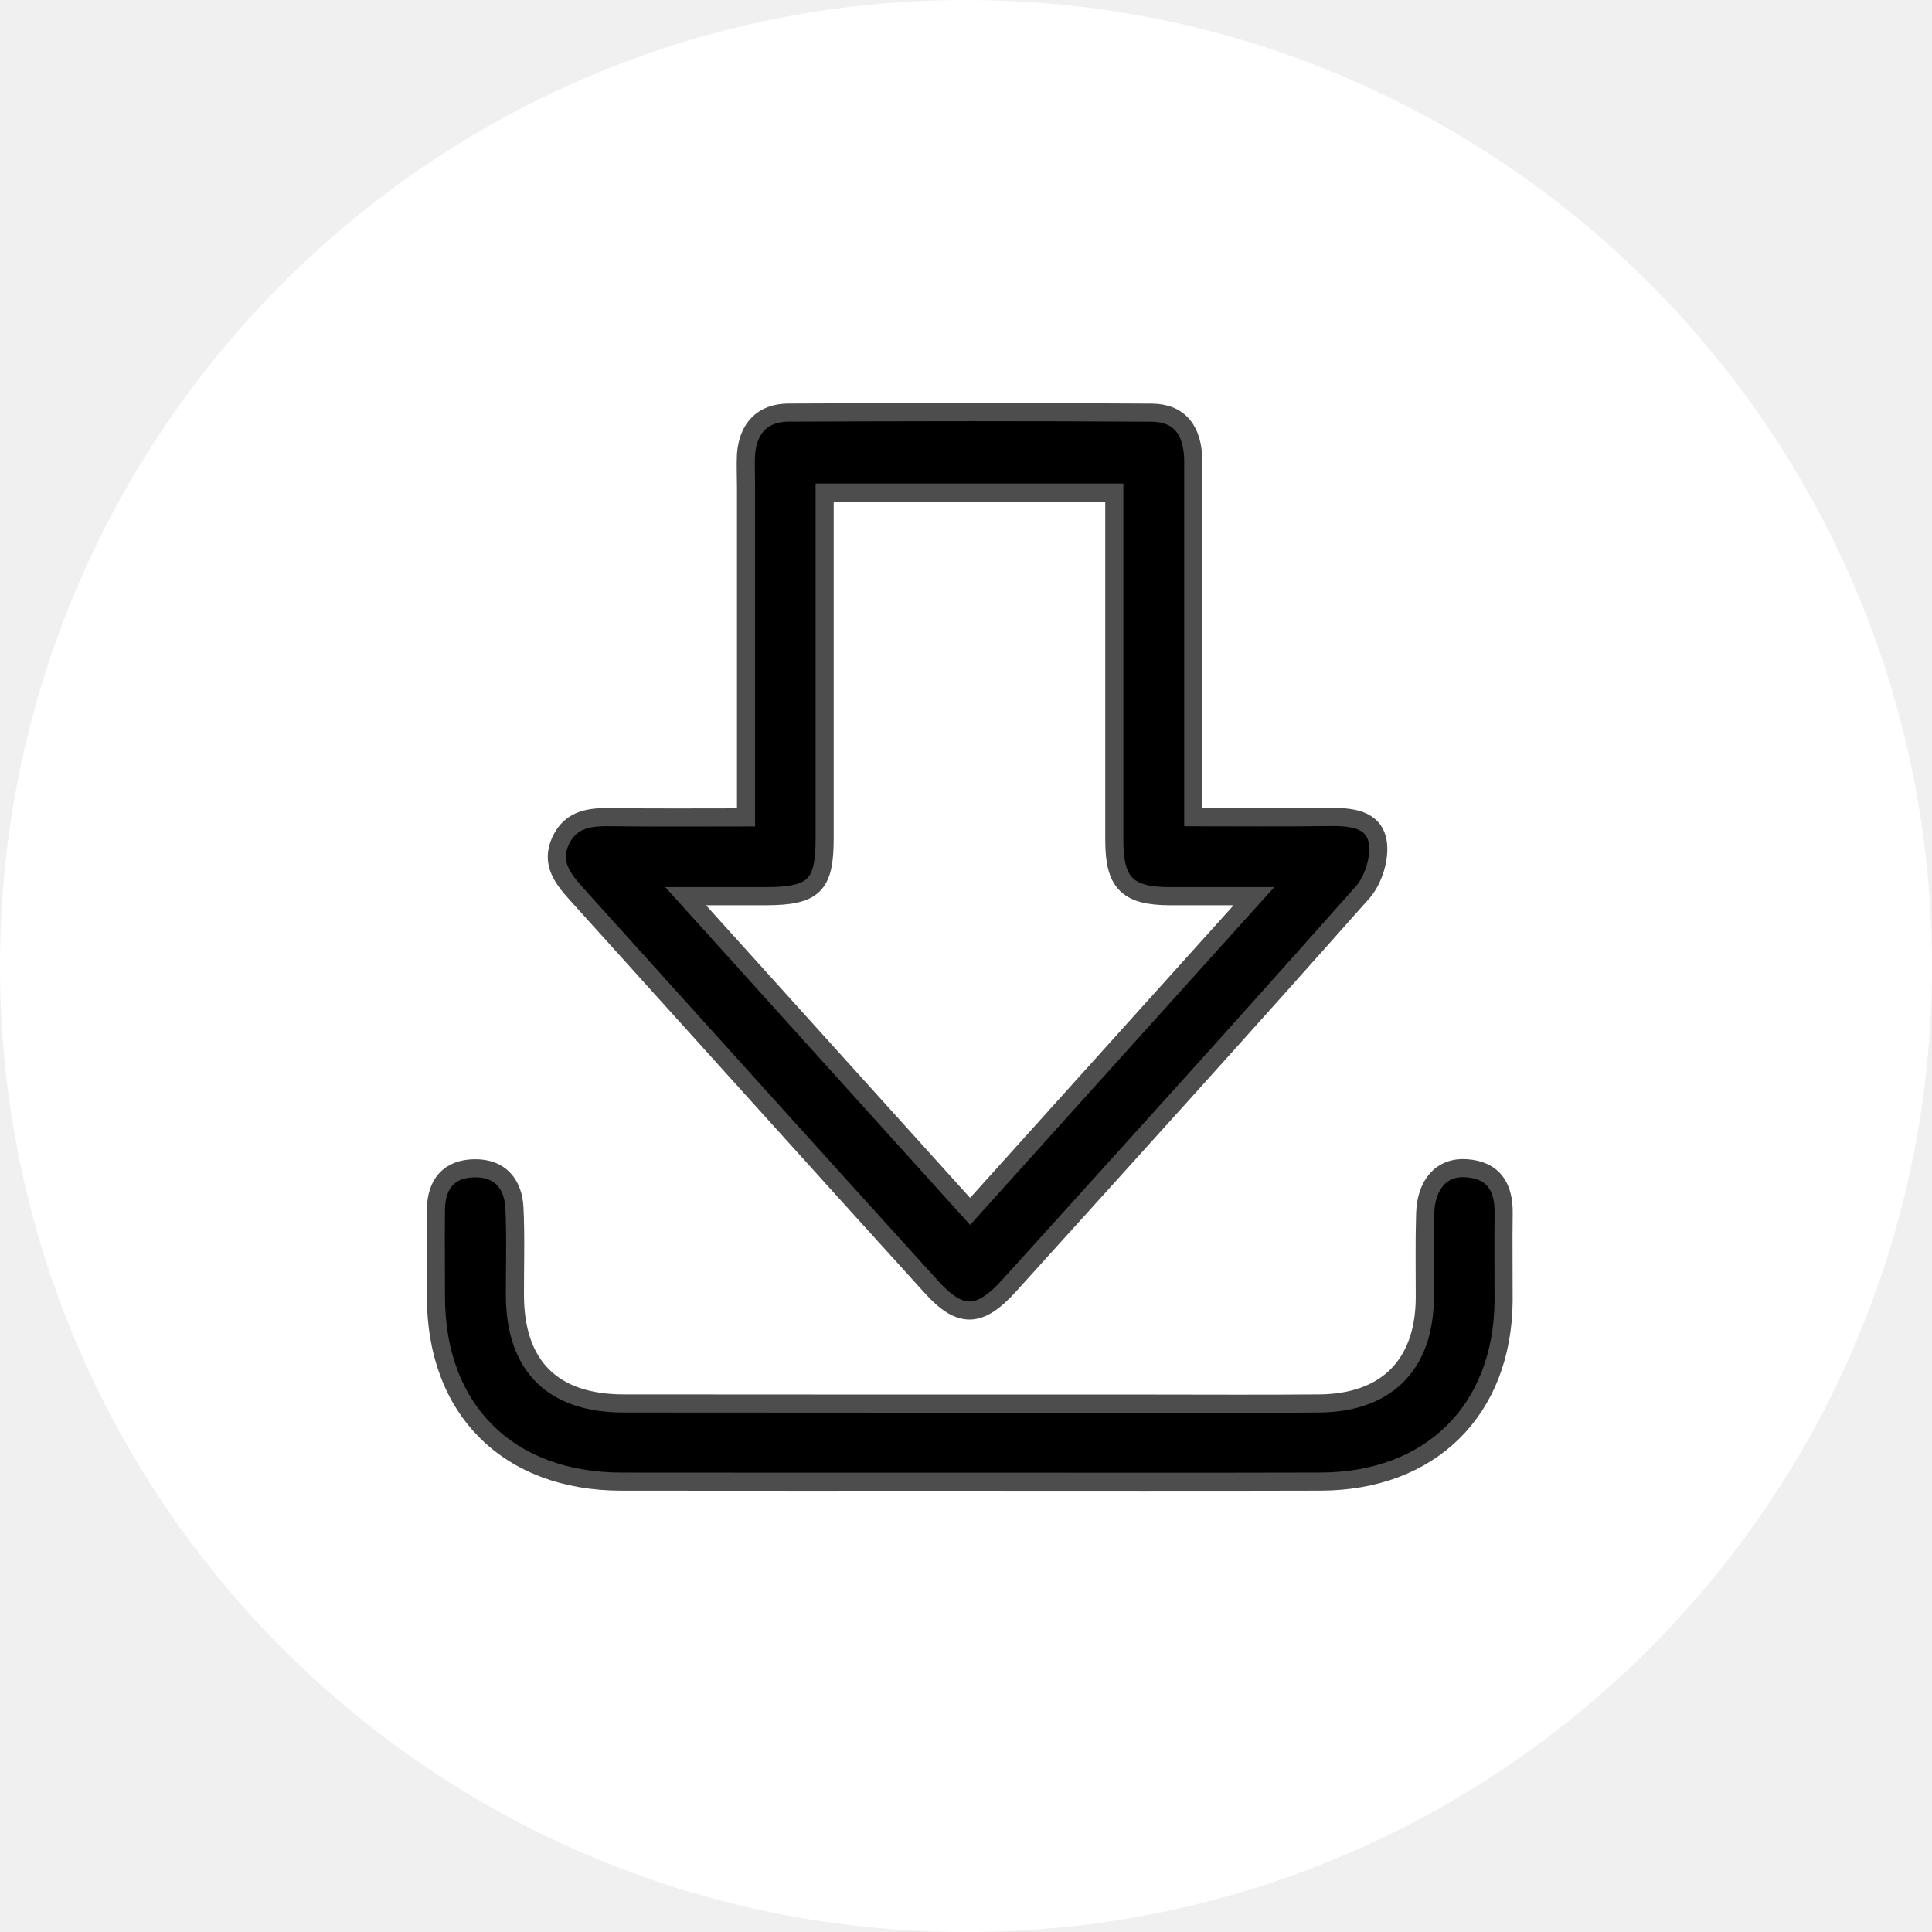
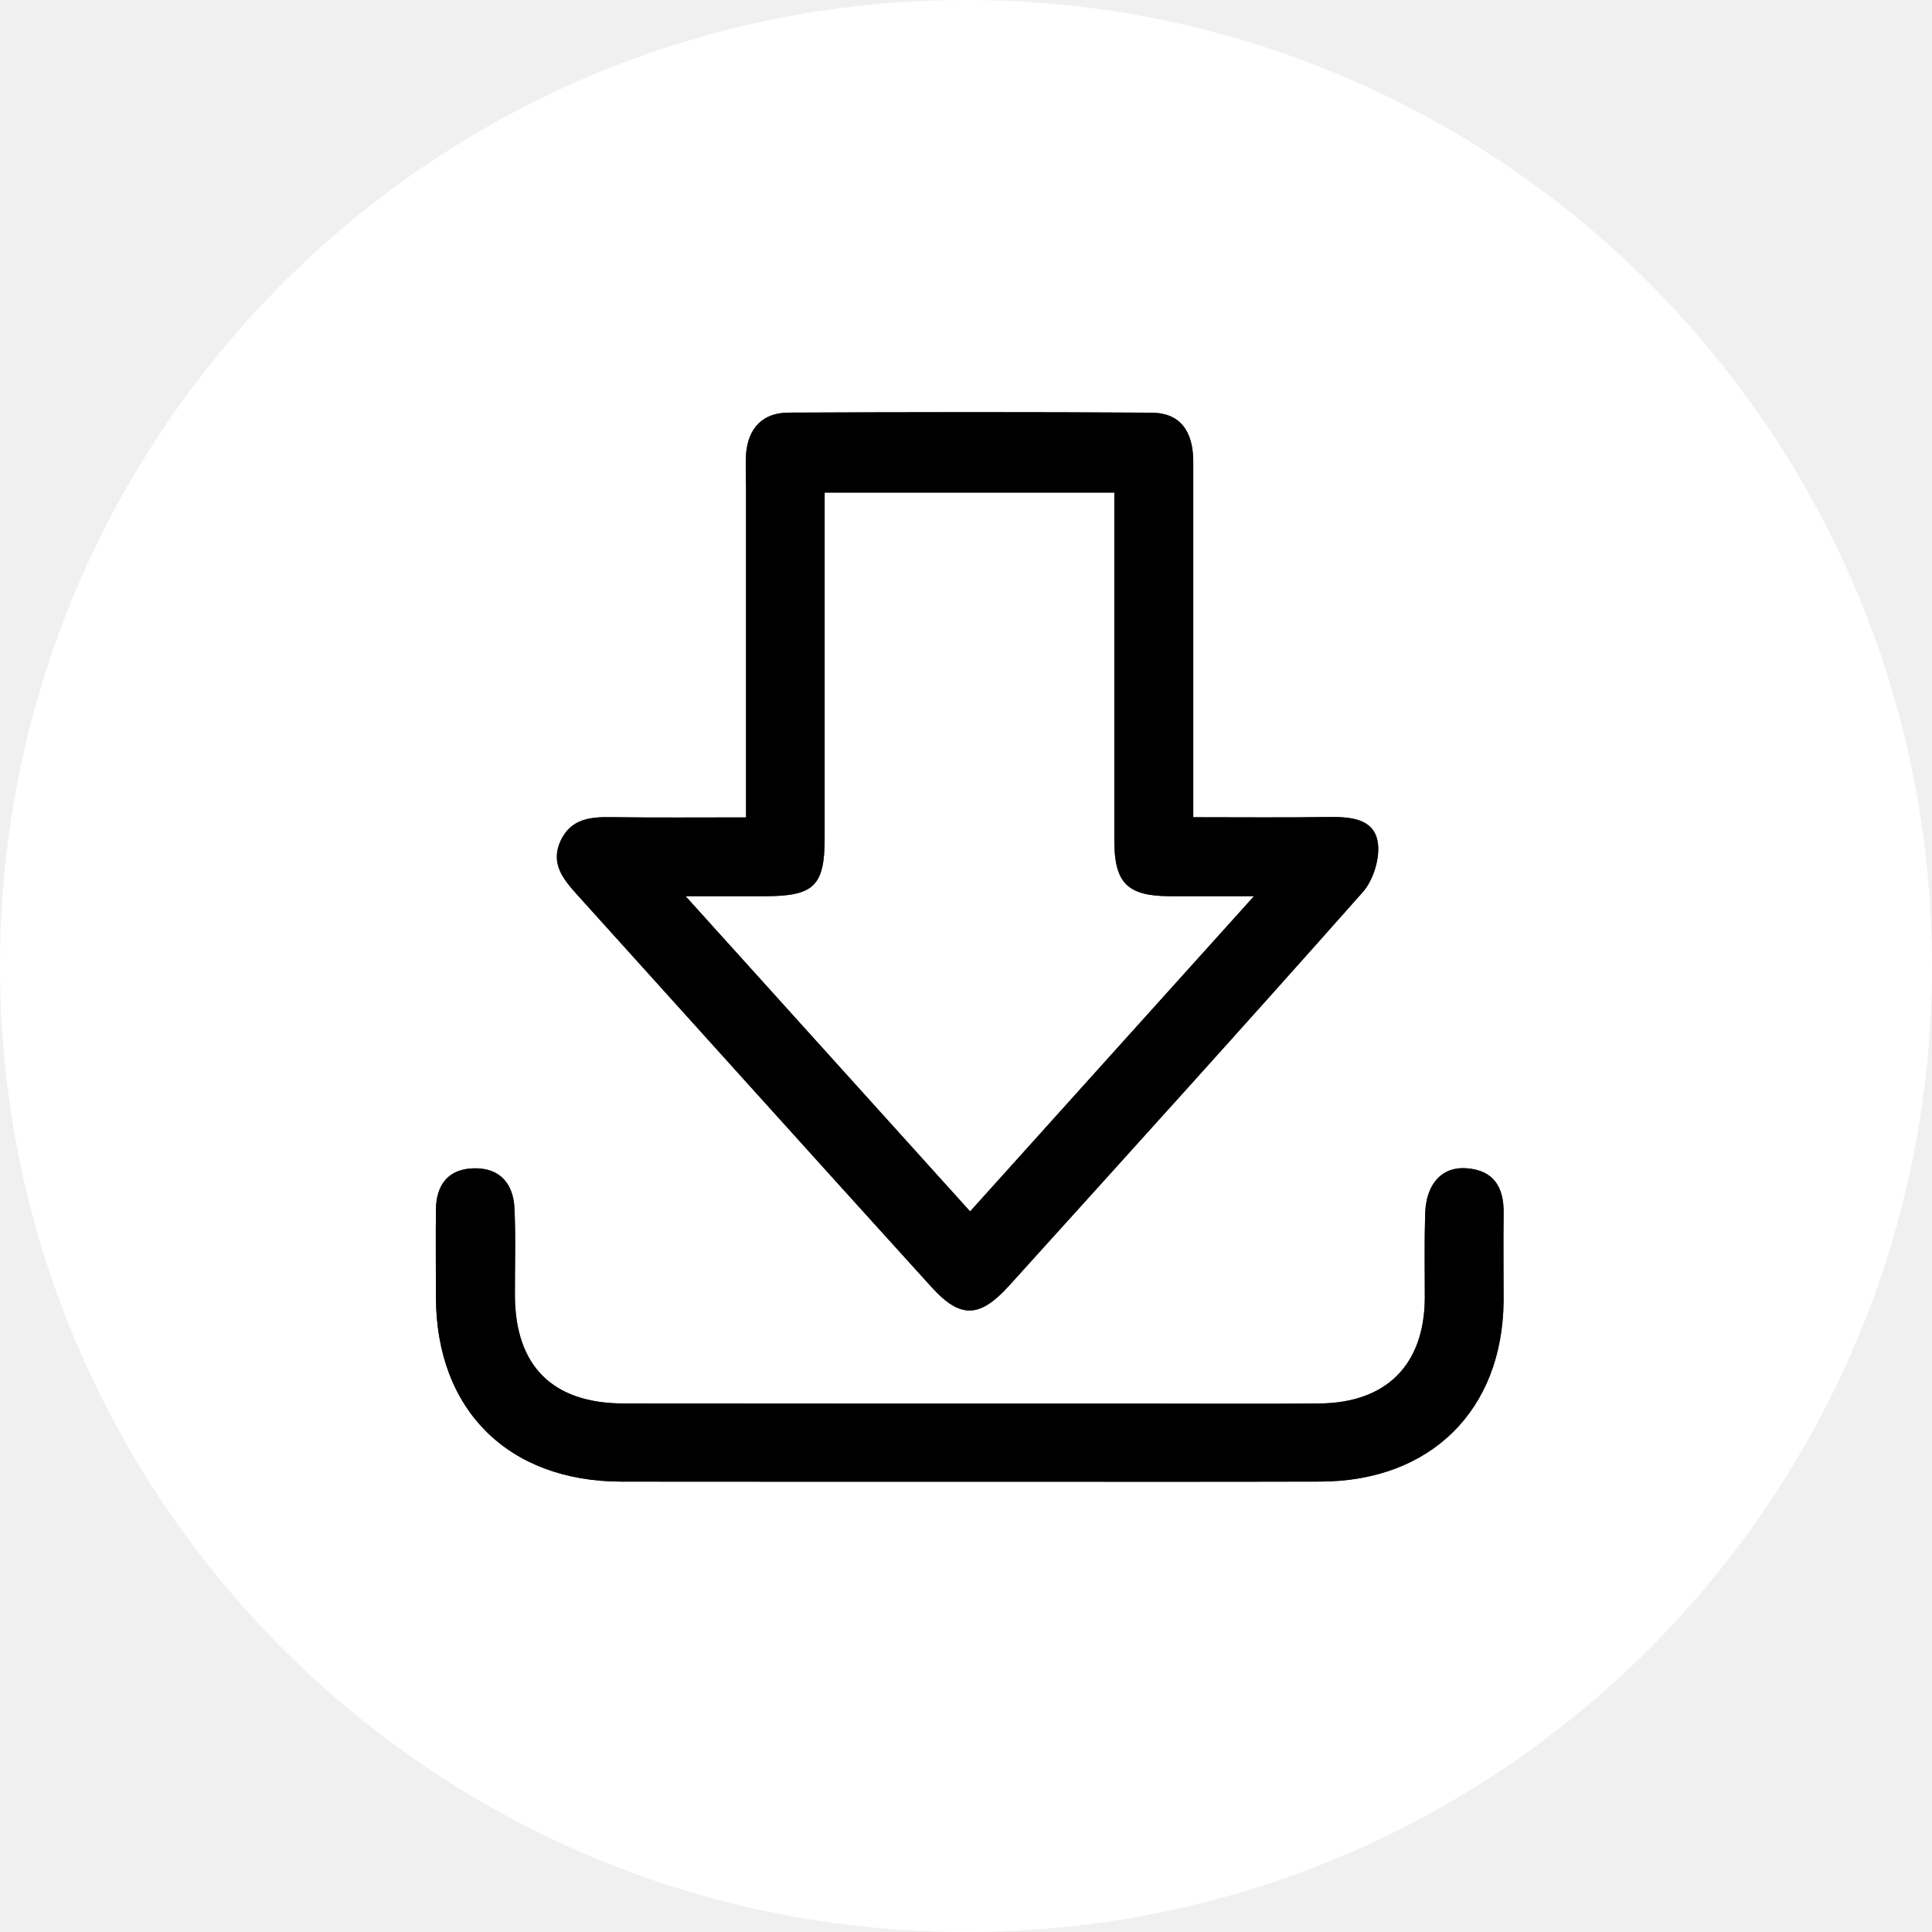
- <svg xmlns="http://www.w3.org/2000/svg" width="100mm" height="100.002mm" viewBox="0 0 100 100.002" version="1.1" id="svg7208">
+ <svg xmlns="http://www.w3.org/2000/svg" viewBox="0 0 100 100.002" version="1.1" id="svg-descarga">
  <defs id="defs7202" />
  <g id="layer1" transform="translate(118.2675,-34.80748)">
    <g transform="matrix(1.874414,0,0,-1.874414,-2128.893,582.232)" id="g7123">
      <path id="path988" style="fill:#ffffff;fill-opacity:1;fill-rule:nonzero;stroke:none" d="m 1126.019,265.375 c 0,-14.73 -11.942,-26.675 -26.672,-26.675 -14.734,0 -26.678,11.945 -26.678,26.675 0,14.731 11.944,26.676 26.678,26.676 14.73,0 26.672,-11.945 26.672,-26.676" />
      <path d="m 1095.441,278.449 v -0.956 c 0,-2.866 0,-5.732 0,-8.599 0,-1.302 -0.297,-1.589 -1.631,-1.591 -0.673,-10e-4 -1.349,0 -2.208,0 2.714,-3.005 5.273,-5.841 7.856,-8.704 2.62,2.913 5.164,5.734 7.838,8.704 -0.896,0 -1.608,-10e-4 -2.319,0 -1.175,0.003 -1.537,0.361 -1.537,1.539 0,2.894 0,5.791 0,8.683 v 0.924 z m -2.171,-8.97 v 9.119 c 0,0.304 -0.016,0.612 0,0.915 0.059,0.722 0.461,1.142 1.179,1.144 3.341,0.015 6.68,0.02 10.022,-0.002 0.769,-0.005 1.144,-0.487 1.149,-1.337 0,-2.951 0,-5.9 0,-8.853 v -0.981 c 1.3,0 2.518,-0.012 3.735,0.006 0.589,0.007 1.24,-0.034 1.357,-0.677 0.077,-0.434 -0.113,-1.06 -0.411,-1.398 -3.23,-3.645 -6.5,-7.255 -9.765,-10.866 -0.813,-0.898 -1.346,-0.919 -2.141,-0.043 -3.274,3.608 -6.529,7.23 -9.795,10.845 -0.38,0.424 -0.74,0.858 -0.449,1.486 0.287,0.61 0.825,0.658 1.409,0.649 1.194,-0.017 2.389,-0.007 3.702,-0.007" style="fill:#4d4d4d;fill-opacity:1;fill-rule:evenodd;stroke:none" id="path998" />
-       <path d="m 1095.441,278.449 v -0.956 c 0,-2.866 0,-5.732 0,-8.599 0,-1.302 -0.297,-1.589 -1.631,-1.591 -0.673,-10e-4 -1.349,0 -2.208,0 2.714,-3.005 5.273,-5.841 7.856,-8.704 2.62,2.913 5.164,5.734 7.838,8.704 -0.896,0 -1.608,-10e-4 -2.319,0 -1.175,0.003 -1.537,0.361 -1.537,1.539 0,2.894 0,5.791 0,8.683 v 0.924 z m -2.171,-8.97 v 9.119 c 0,0.304 -0.016,0.612 0,0.915 0.059,0.722 0.461,1.142 1.179,1.144 3.341,0.015 6.68,0.02 10.022,-0.002 0.769,-0.005 1.144,-0.487 1.149,-1.337 0,-2.951 0,-5.9 0,-8.853 v -0.981 c 1.3,0 2.518,-0.012 3.735,0.006 0.589,0.007 1.24,-0.034 1.357,-0.677 0.077,-0.434 -0.113,-1.06 -0.411,-1.398 -3.23,-3.645 -6.5,-7.255 -9.765,-10.866 -0.813,-0.898 -1.346,-0.919 -2.141,-0.043 -3.274,3.608 -6.529,7.23 -9.795,10.845 -0.38,0.424 -0.74,0.858 -0.449,1.486 0.287,0.61 0.825,0.658 1.409,0.649 1.194,-0.017 2.389,-0.007 3.702,-0.007 z" style="stroke:#4d4d4d;stroke-width:0.5;stroke-linecap:butt;stroke-linejoin:miter;stroke-miterlimit:10;stroke-dasharray:none;stroke-opacity:1" id="path1002" />
+       <path d="m 1095.441,278.449 v -0.956 c 0,-2.866 0,-5.732 0,-8.599 0,-1.302 -0.297,-1.589 -1.631,-1.591 -0.673,-10e-4 -1.349,0 -2.208,0 2.714,-3.005 5.273,-5.841 7.856,-8.704 2.62,2.913 5.164,5.734 7.838,8.704 -0.896,0 -1.608,-10e-4 -2.319,0 -1.175,0.003 -1.537,0.361 -1.537,1.539 0,2.894 0,5.791 0,8.683 v 0.924 z m -2.171,-8.97 v 9.119 c 0,0.304 -0.016,0.612 0,0.915 0.059,0.722 0.461,1.142 1.179,1.144 3.341,0.015 6.68,0.02 10.022,-0.002 0.769,-0.005 1.144,-0.487 1.149,-1.337 0,-2.951 0,-5.9 0,-8.853 v -0.981 c 1.3,0 2.518,-0.012 3.735,0.006 0.589,0.007 1.24,-0.034 1.357,-0.677 0.077,-0.434 -0.113,-1.06 -0.411,-1.398 -3.23,-3.645 -6.5,-7.255 -9.765,-10.866 -0.813,-0.898 -1.346,-0.919 -2.141,-0.043 -3.274,3.608 -6.529,7.23 -9.795,10.845 -0.38,0.424 -0.74,0.858 -0.449,1.486 0.287,0.61 0.825,0.658 1.409,0.649 1.194,-0.017 2.389,-0.007 3.702,-0.007 z" style="" id="path1002" />
      <path d="m 1099.437,251.135 c -3.203,0 -6.405,-0.002 -9.607,0.002 -3.131,0.003 -5.121,1.988 -5.123,5.101 0,0.805 -0.01,1.615 0,2.421 0.01,0.691 0.355,1.12 1.061,1.13 0.708,0.013 1.075,-0.429 1.107,-1.097 0.039,-0.808 0.01,-1.617 0.013,-2.421 0.01,-1.94 1.038,-2.974 3.004,-2.976 4.846,-0.005 9.689,-0.004 14.535,-0.004 1.562,0 3.121,-0.01 4.679,0.004 1.851,0.018 2.894,1.069 2.908,2.907 0,0.778 -0.014,1.558 0.01,2.336 0.025,0.82 0.462,1.301 1.134,1.253 0.761,-0.051 1.044,-0.527 1.033,-1.244 -0.011,-0.81 0,-1.615 -10e-4,-2.423 -0.027,-3.014 -2.014,-4.98 -5.059,-4.986 -3.229,-0.009 -6.459,-0.003 -9.691,-0.003" style="fill:#4d4d4d;fill-opacity:1;fill-rule:evenodd;stroke:none" id="path1006" />
-       <path d="m 1099.437,251.135 c -3.203,0 -6.405,-0.002 -9.607,0.002 -3.131,0.003 -5.121,1.988 -5.123,5.101 0,0.805 -0.01,1.615 0,2.421 0.01,0.691 0.355,1.12 1.061,1.13 0.708,0.013 1.075,-0.429 1.107,-1.097 0.039,-0.808 0.01,-1.617 0.013,-2.421 0.01,-1.94 1.038,-2.974 3.004,-2.976 4.846,-0.005 9.689,-0.004 14.535,-0.004 1.562,0 3.121,-0.01 4.679,0.004 1.851,0.018 2.894,1.069 2.908,2.907 0,0.778 -0.014,1.558 0.01,2.336 0.025,0.82 0.462,1.301 1.134,1.253 0.761,-0.051 1.044,-0.527 1.033,-1.244 -0.011,-0.81 0,-1.615 -10e-4,-2.423 -0.027,-3.014 -2.014,-4.98 -5.059,-4.986 -3.229,-0.009 -6.459,-0.003 -9.691,-0.003 z" style="stroke:#4d4d4d;stroke-width:0.5;stroke-linecap:butt;stroke-linejoin:miter;stroke-miterlimit:10;stroke-dasharray:none;stroke-opacity:1" id="path1010" />
+       <path d="m 1099.437,251.135 c -3.203,0 -6.405,-0.002 -9.607,0.002 -3.131,0.003 -5.121,1.988 -5.123,5.101 0,0.805 -0.01,1.615 0,2.421 0.01,0.691 0.355,1.12 1.061,1.13 0.708,0.013 1.075,-0.429 1.107,-1.097 0.039,-0.808 0.01,-1.617 0.013,-2.421 0.01,-1.94 1.038,-2.974 3.004,-2.976 4.846,-0.005 9.689,-0.004 14.535,-0.004 1.562,0 3.121,-0.01 4.679,0.004 1.851,0.018 2.894,1.069 2.908,2.907 0,0.778 -0.014,1.558 0.01,2.336 0.025,0.82 0.462,1.301 1.134,1.253 0.761,-0.051 1.044,-0.527 1.033,-1.244 -0.011,-0.81 0,-1.615 -10e-4,-2.423 -0.027,-3.014 -2.014,-4.98 -5.059,-4.986 -3.229,-0.009 -6.459,-0.003 -9.691,-0.003 z" style="" id="path1010" />
    </g>
  </g>
</svg>
